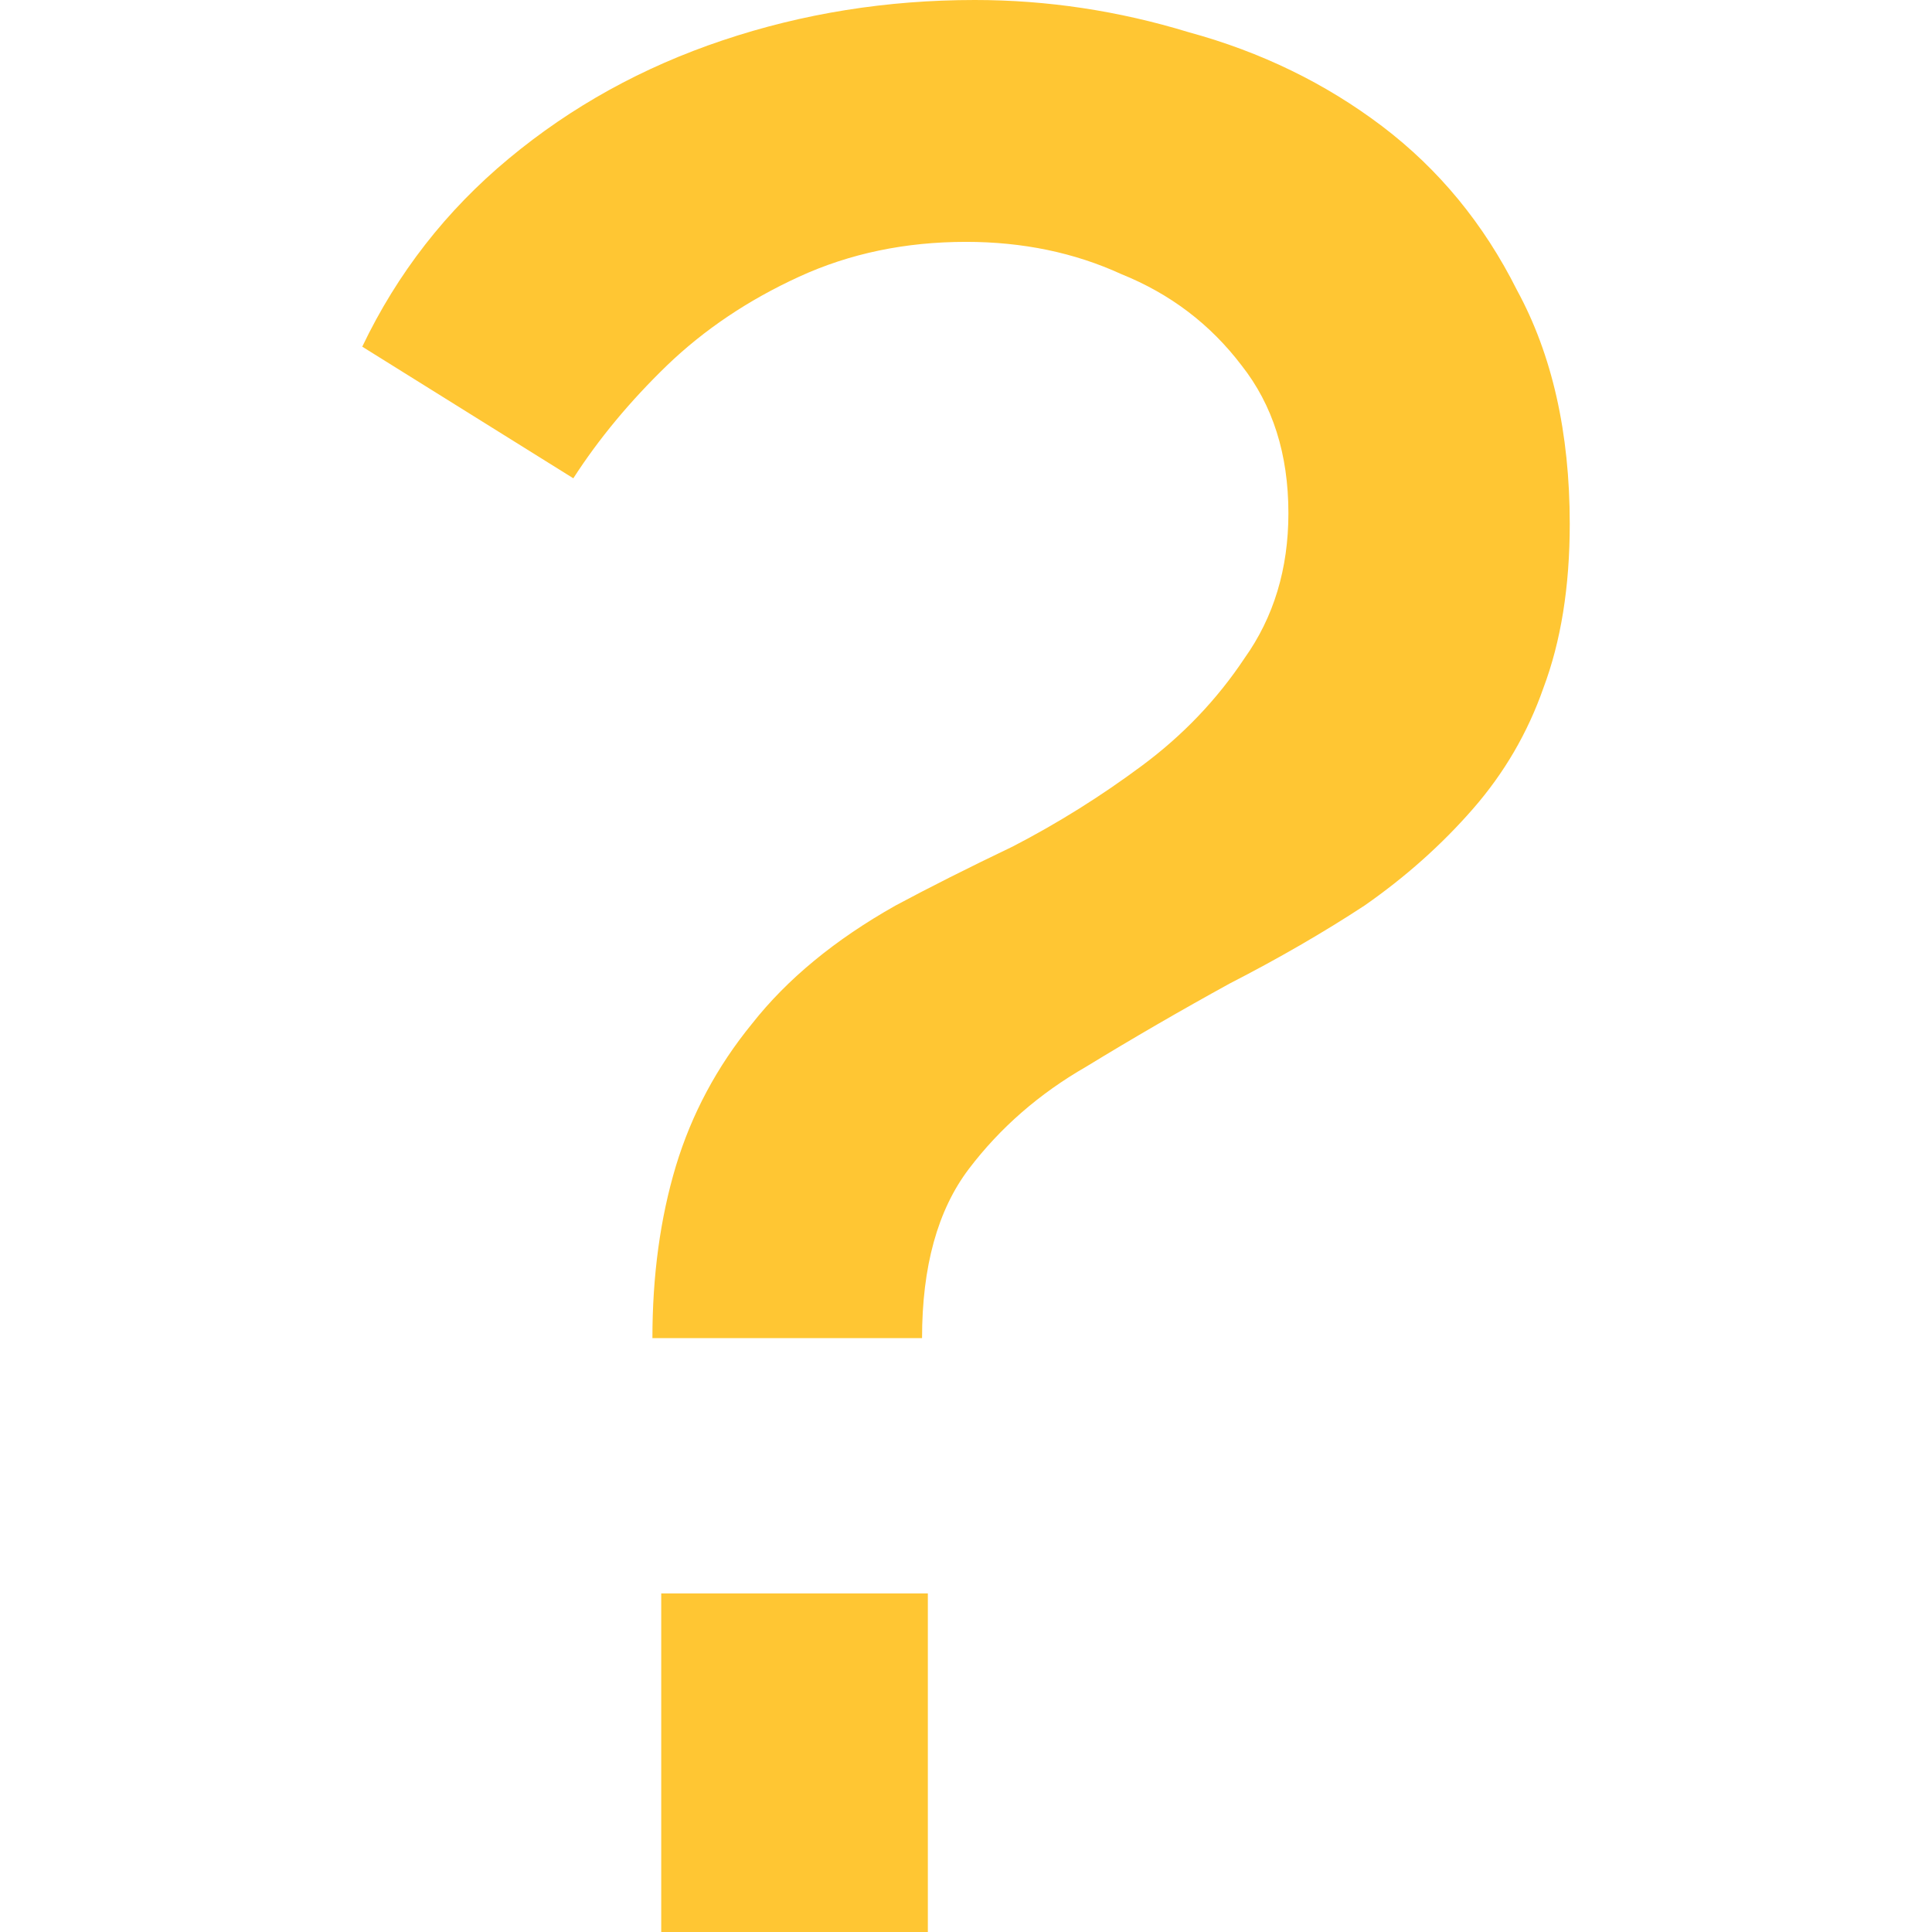
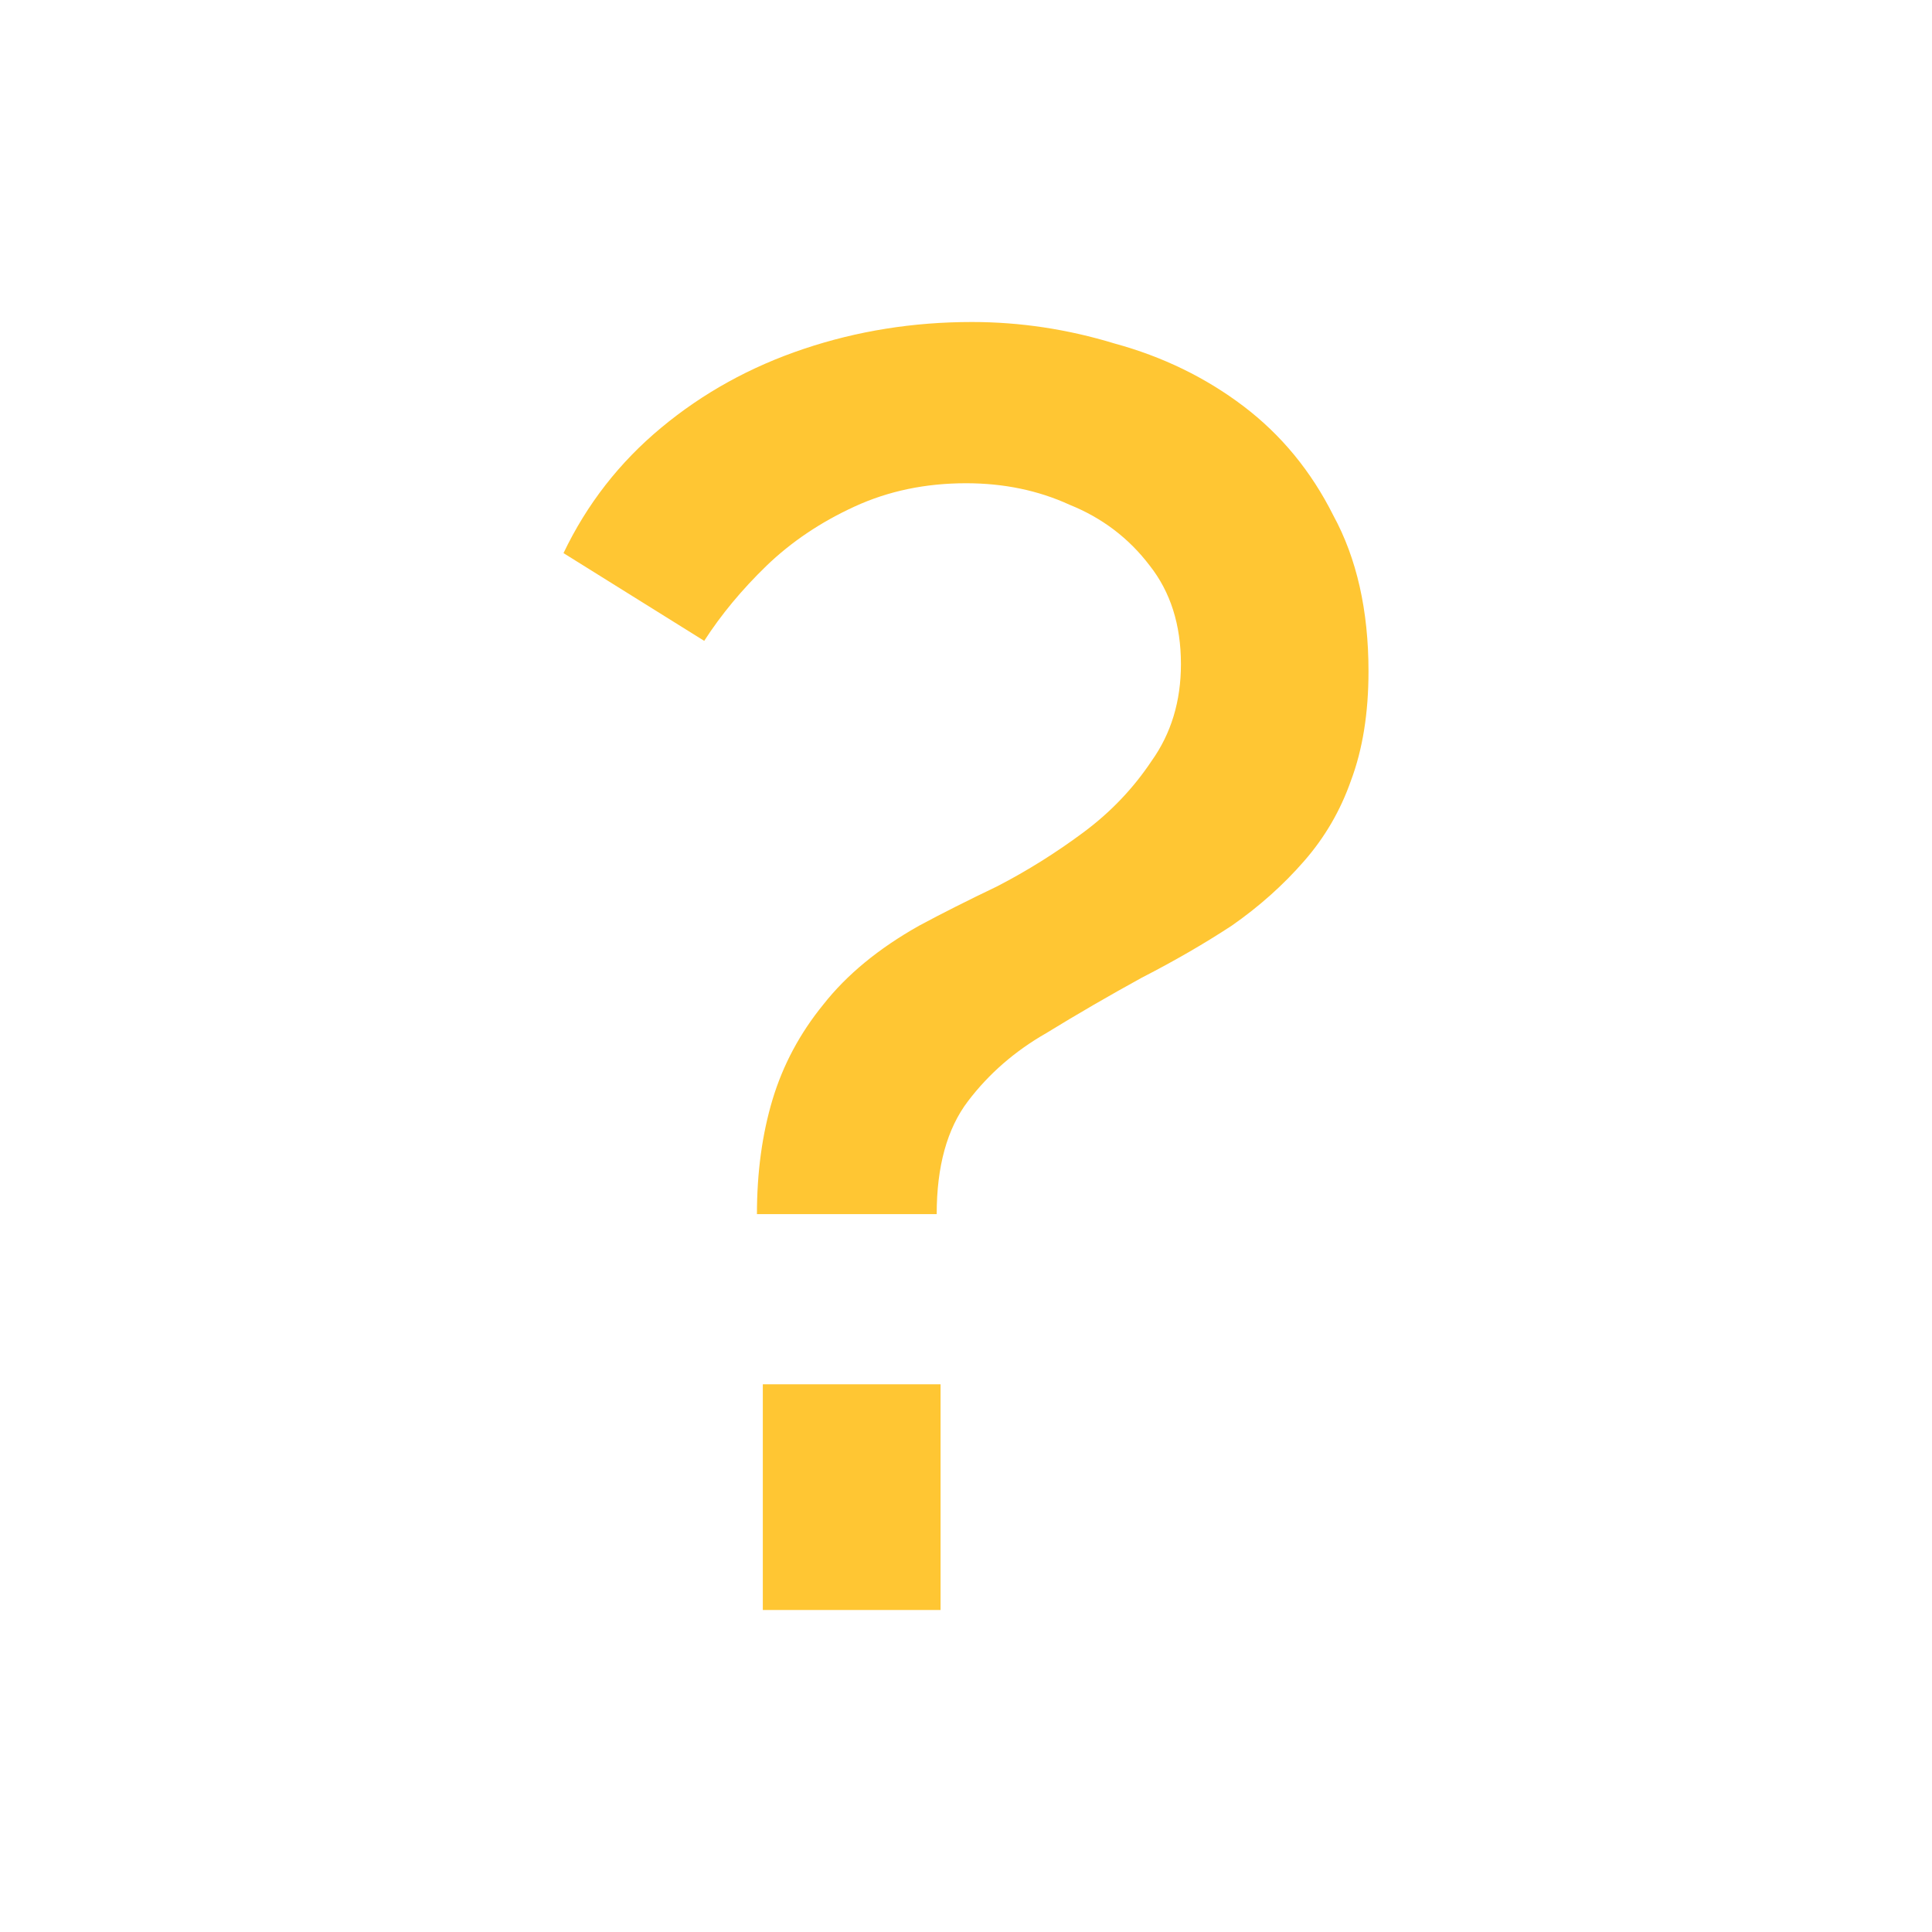
- <svg xmlns="http://www.w3.org/2000/svg" width="16" height="16" viewBox="0 0 16 16" fill="none">
-   <path d="M5.403 11.082C5.403 10.563 5.468 10.088 5.597 9.658C5.727 9.228 5.937 8.834 6.228 8.478C6.519 8.108 6.916 7.781 7.417 7.499C7.693 7.351 8.016 7.188 8.388 7.01C8.761 6.817 9.117 6.594 9.456 6.342C9.796 6.09 10.079 5.793 10.306 5.452C10.549 5.111 10.67 4.71 10.67 4.25C10.67 3.761 10.54 3.353 10.282 3.026C10.023 2.685 9.691 2.433 9.286 2.27C8.898 2.092 8.469 2.003 8 2.003C7.498 2.003 7.037 2.099 6.617 2.292C6.196 2.485 5.832 2.73 5.524 3.026C5.217 3.323 4.958 3.635 4.748 3.961L3 2.871C3.291 2.262 3.696 1.743 4.214 1.313C4.731 0.883 5.322 0.556 5.985 0.334C6.649 0.111 7.345 0 8.073 0C8.672 0 9.262 0.089 9.845 0.267C10.443 0.43 10.977 0.69 11.447 1.046C11.916 1.402 12.288 1.854 12.563 2.403C12.854 2.937 13 3.583 13 4.339C13 4.859 12.927 5.311 12.782 5.697C12.652 6.068 12.458 6.401 12.199 6.698C11.94 6.995 11.641 7.262 11.301 7.499C10.961 7.722 10.589 7.937 10.184 8.145C9.78 8.367 9.383 8.597 8.995 8.834C8.607 9.057 8.283 9.339 8.024 9.68C7.765 10.021 7.636 10.489 7.636 11.082H5.403ZM5.476 16V13.196H7.684V16H5.476Z" fill="#FFC633" />
+ <svg xmlns="http://www.w3.org/2000/svg" width="24" height="24" viewBox="0 0 24 24" fill="none">
+   <path d="M9.403 15.082C9.403 14.563 9.468 14.088 9.597 13.658C9.727 13.228 9.937 12.835 10.228 12.478C10.519 12.108 10.916 11.781 11.418 11.499C11.693 11.351 12.016 11.188 12.388 11.01C12.761 10.817 13.117 10.594 13.456 10.342C13.796 10.09 14.079 9.793 14.306 9.452C14.549 9.111 14.67 8.71 14.67 8.25C14.67 7.761 14.54 7.353 14.282 7.026C14.023 6.685 13.691 6.433 13.286 6.27C12.898 6.092 12.469 6.003 12 6.003C11.498 6.003 11.037 6.099 10.617 6.292C10.196 6.485 9.832 6.73 9.524 7.026C9.217 7.323 8.958 7.635 8.748 7.961L7 6.871C7.291 6.262 7.696 5.743 8.214 5.313C8.731 4.883 9.322 4.556 9.985 4.334C10.649 4.111 11.345 4 12.073 4C12.671 4 13.262 4.089 13.845 4.267C14.443 4.43 14.977 4.69 15.447 5.046C15.916 5.402 16.288 5.854 16.563 6.403C16.854 6.937 17 7.583 17 8.339C17 8.859 16.927 9.311 16.782 9.697C16.652 10.068 16.458 10.402 16.199 10.698C15.94 10.995 15.641 11.262 15.301 11.499C14.961 11.722 14.589 11.937 14.184 12.145C13.78 12.367 13.383 12.597 12.995 12.835C12.607 13.057 12.283 13.339 12.024 13.68C11.765 14.021 11.636 14.489 11.636 15.082H9.403ZM9.476 20V17.196H11.684V20H9.476Z" fill="#FFC633" />
</svg>
